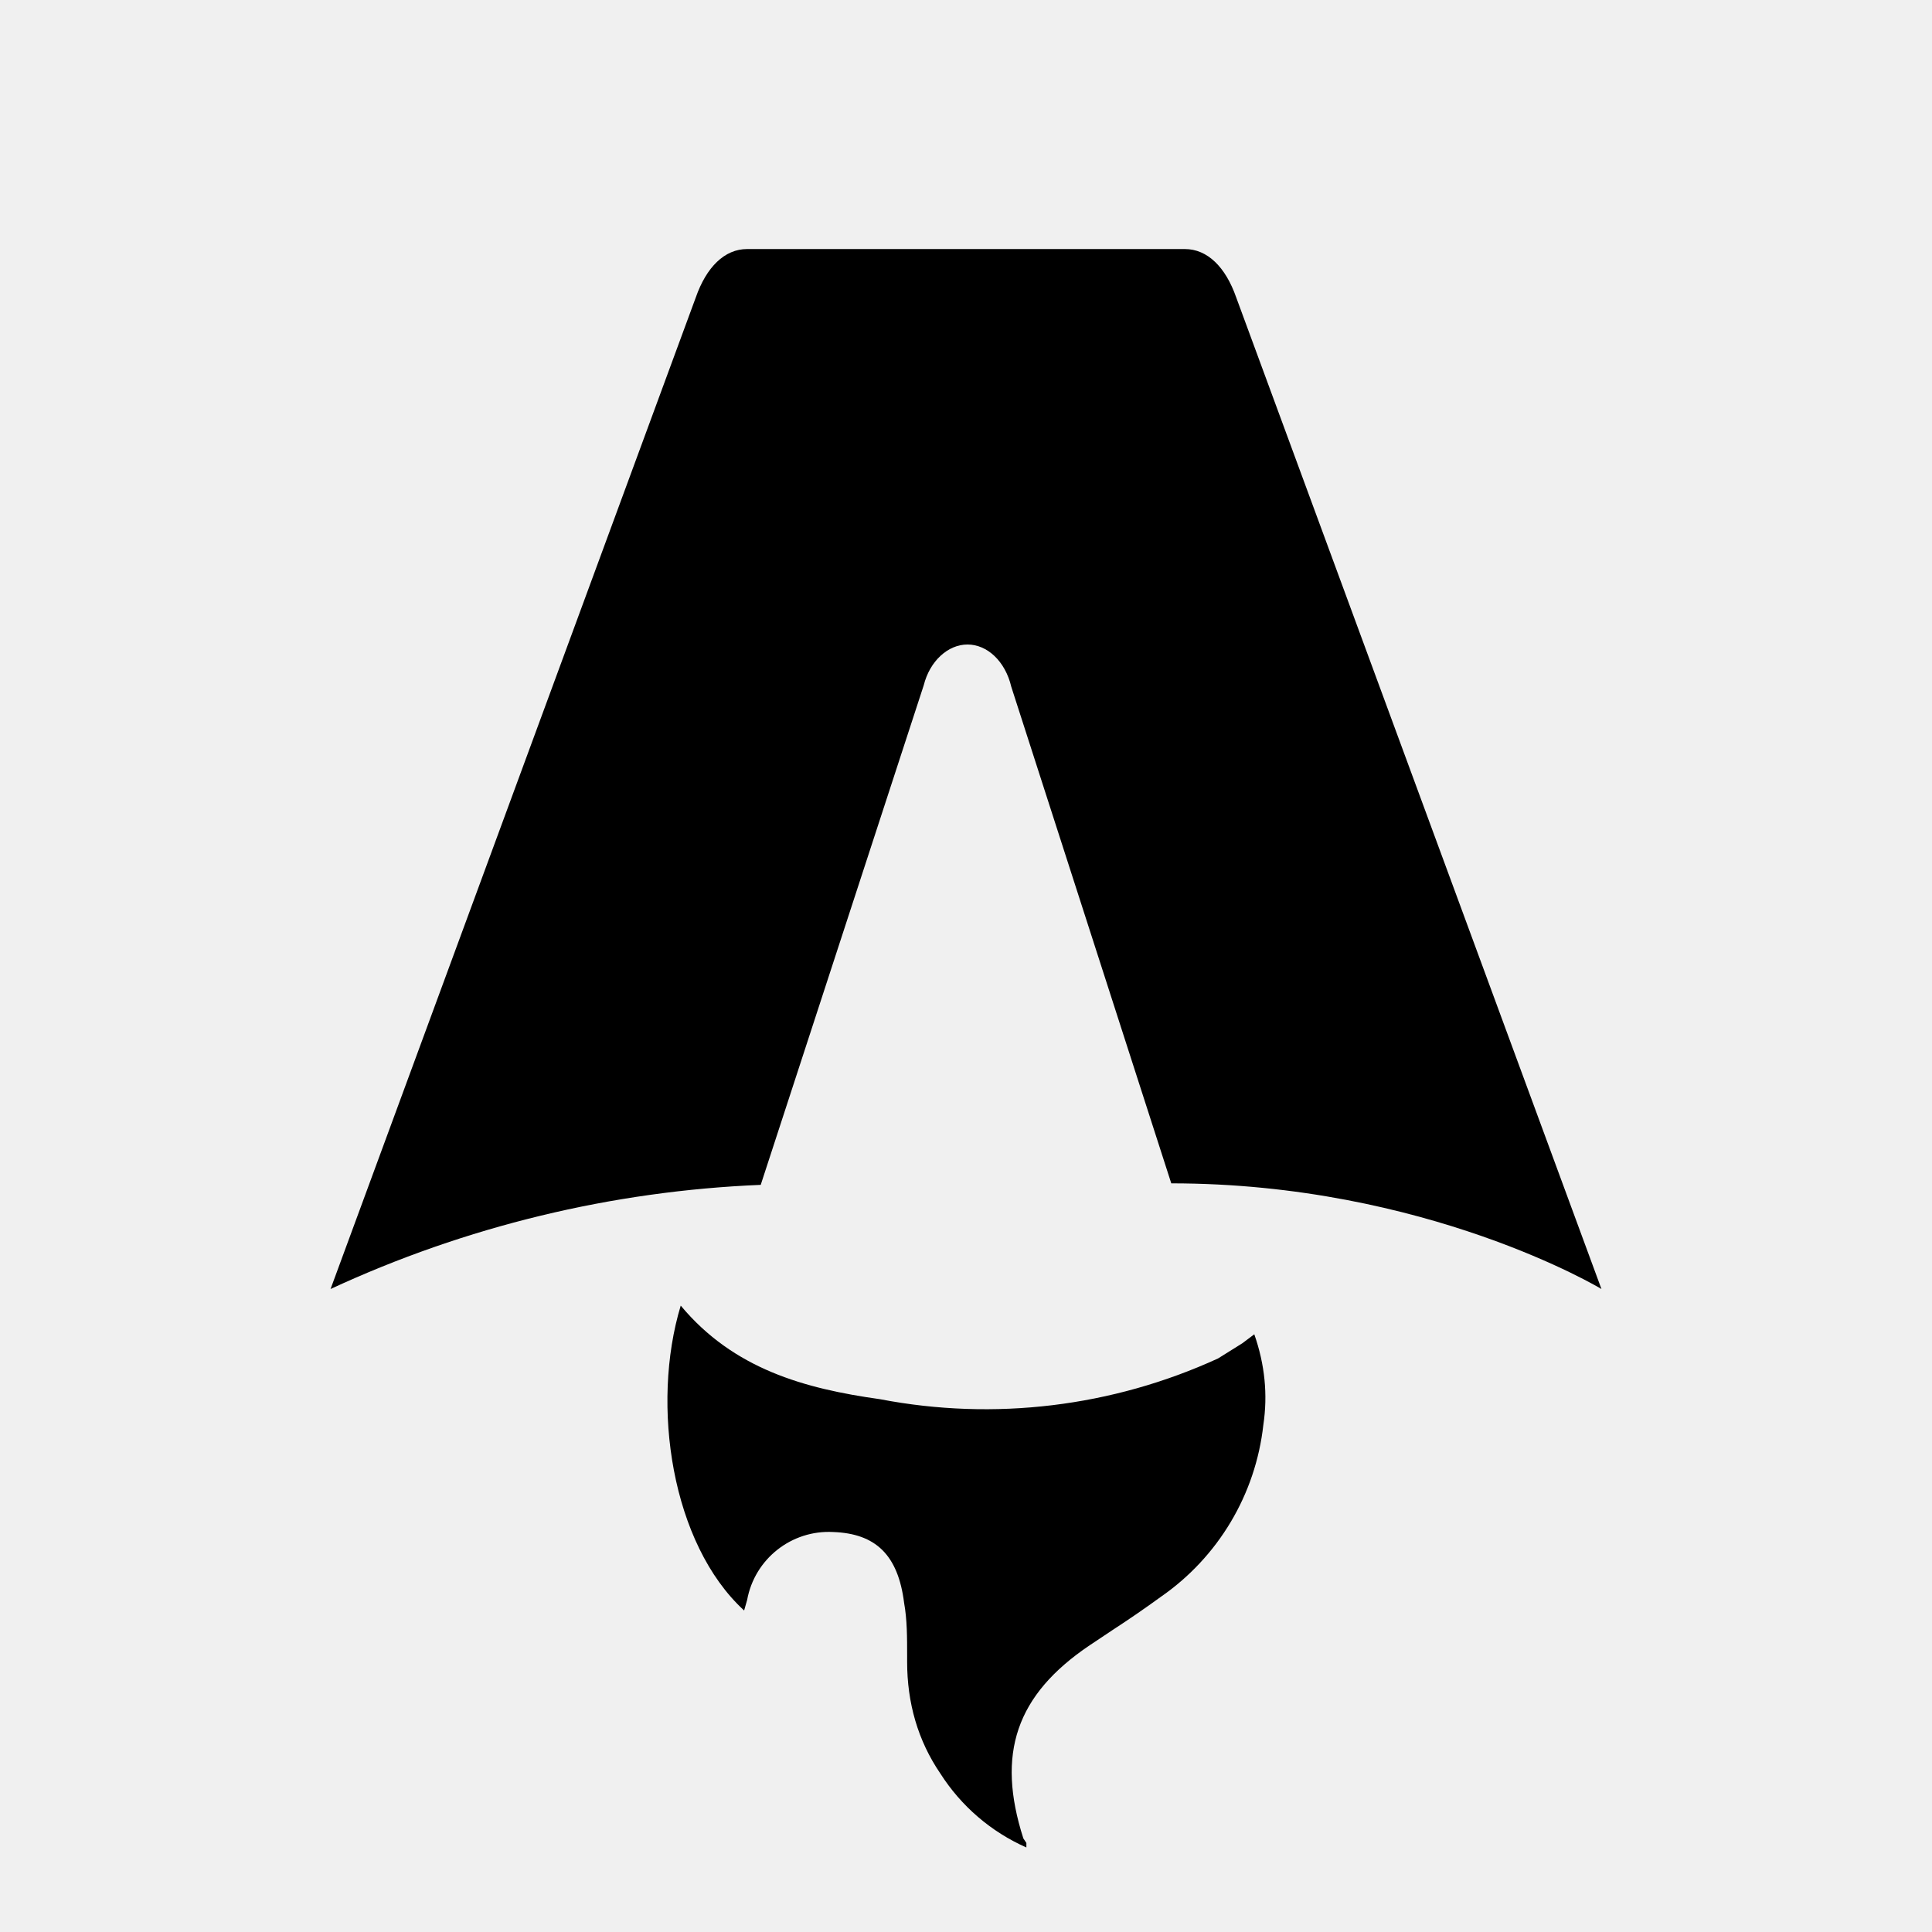
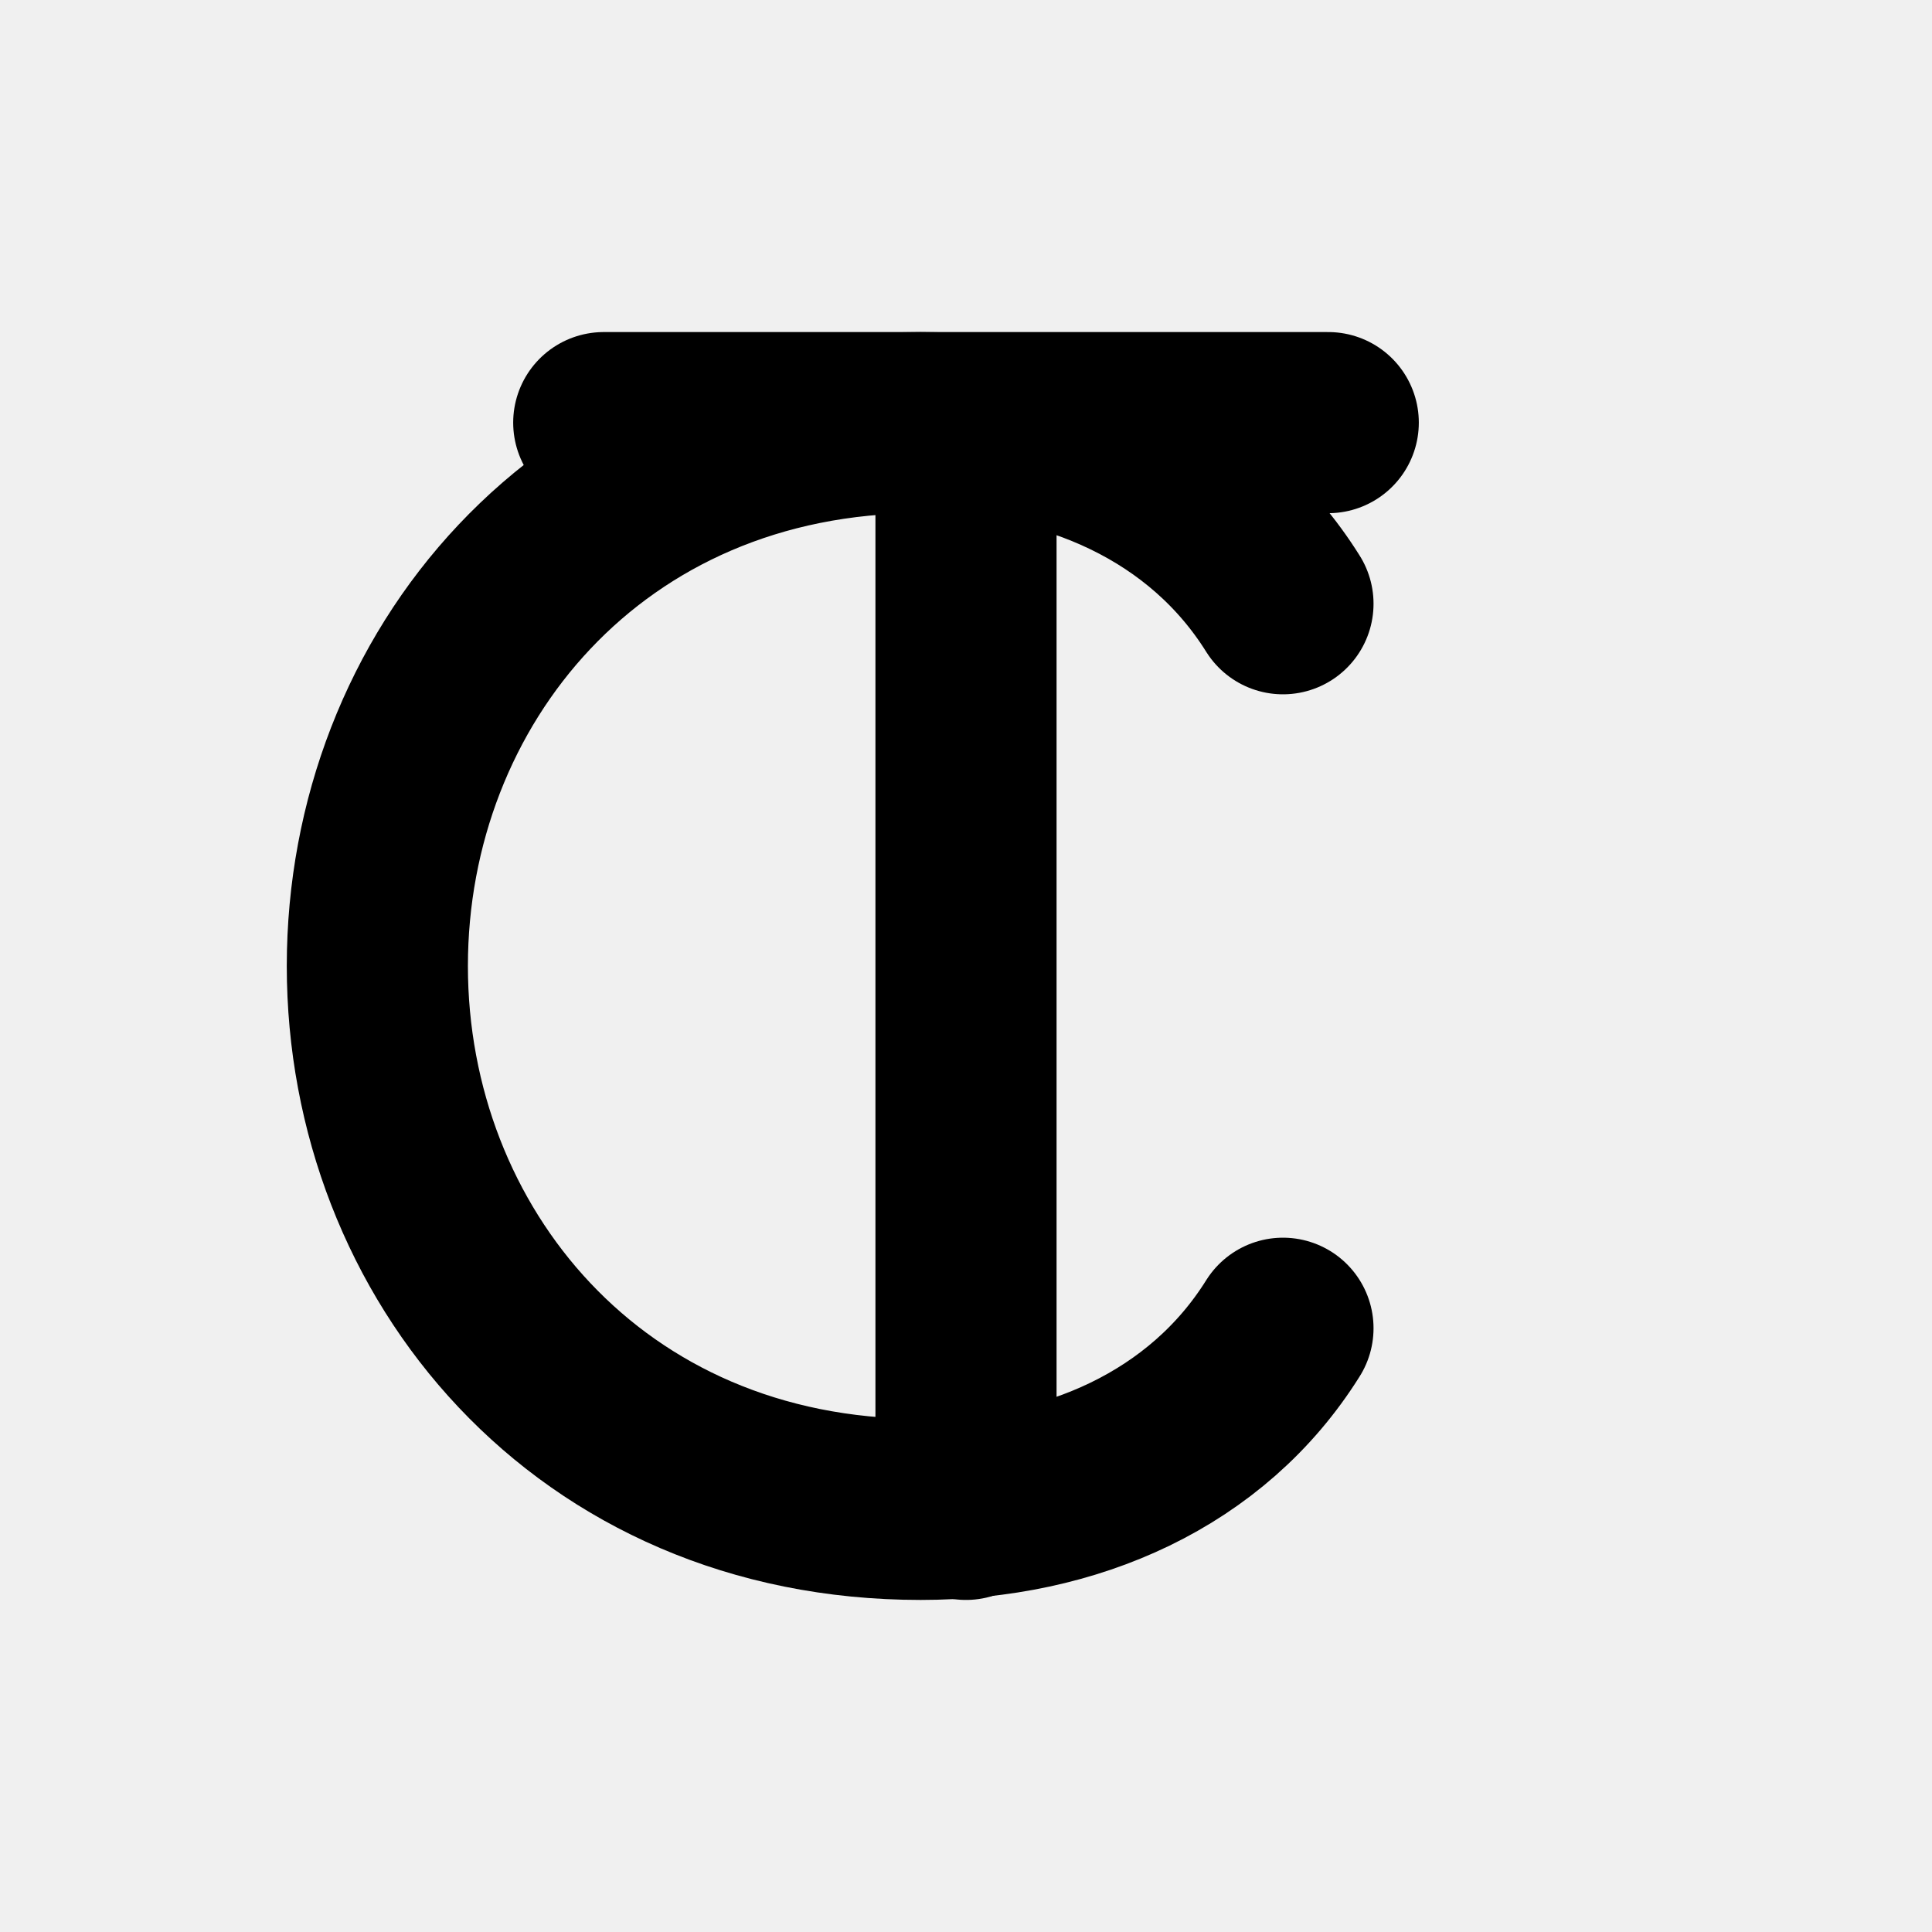
<svg xmlns="http://www.w3.org/2000/svg" fill="none" viewBox="0 0 128 128">
-   <path d="M50.4 78.5a75.1 75.1 0 0 0-28.5 6.9l24.2-65.7c.7-2 1.9-3.2 3.4-3.2h29c1.5 0 2.7 1.2 3.4 3.2l24.2 65.7s-11.6-7-28.5-7L67 45.5c-.4-1.7-1.6-2.8-2.9-2.8-1.3 0-2.5 1.1-2.9 2.7L50.4 78.5Zm-1.1 28.2Zm-4.2-20.2c-2 6.6-.6 15.8 4.2 20.2a17.5 17.5 0 0 1 .2-.7 5.5 5.5 0 0 1 5.7-4.5c2.8.1 4.3 1.5 4.7 4.7.2 1.1.2 2.3.2 3.5v.4c0 2.7.7 5.2 2.2 7.4a13 13 0 0 0 5.7 4.9v-.3l-.2-.3c-1.8-5.6-.5-9.5 4.4-12.8l1.5-1a73 73 0 0 0 3.2-2.2 16 16 0 0 0 6.8-11.4c.3-2 .1-4-.6-6l-.8.6-1.6 1a37 37 0 0 1-22.4 2.7c-5-.7-9.7-2-13.2-6.2Z" />
+   <path d="M85 40c-5-8-14-12-24-12-22 0-36 17-36 36s14 36 36 36c10 0 19-4 24-12" stroke-width="12" stroke-linecap="round" class="initial" />
+   <path d="M40 28h48M64 28v72" stroke-width="12" stroke-linecap="round" class="initial" />
  <style>
-         path { fill: #000; }
+         .initial {
+             stroke: #000;
+         }
        @media (prefers-color-scheme: dark) {
-             path { fill: #FFF; }
+             .initial {
+                 stroke: #FFF;
+             }
        }
    </style>
</svg>
